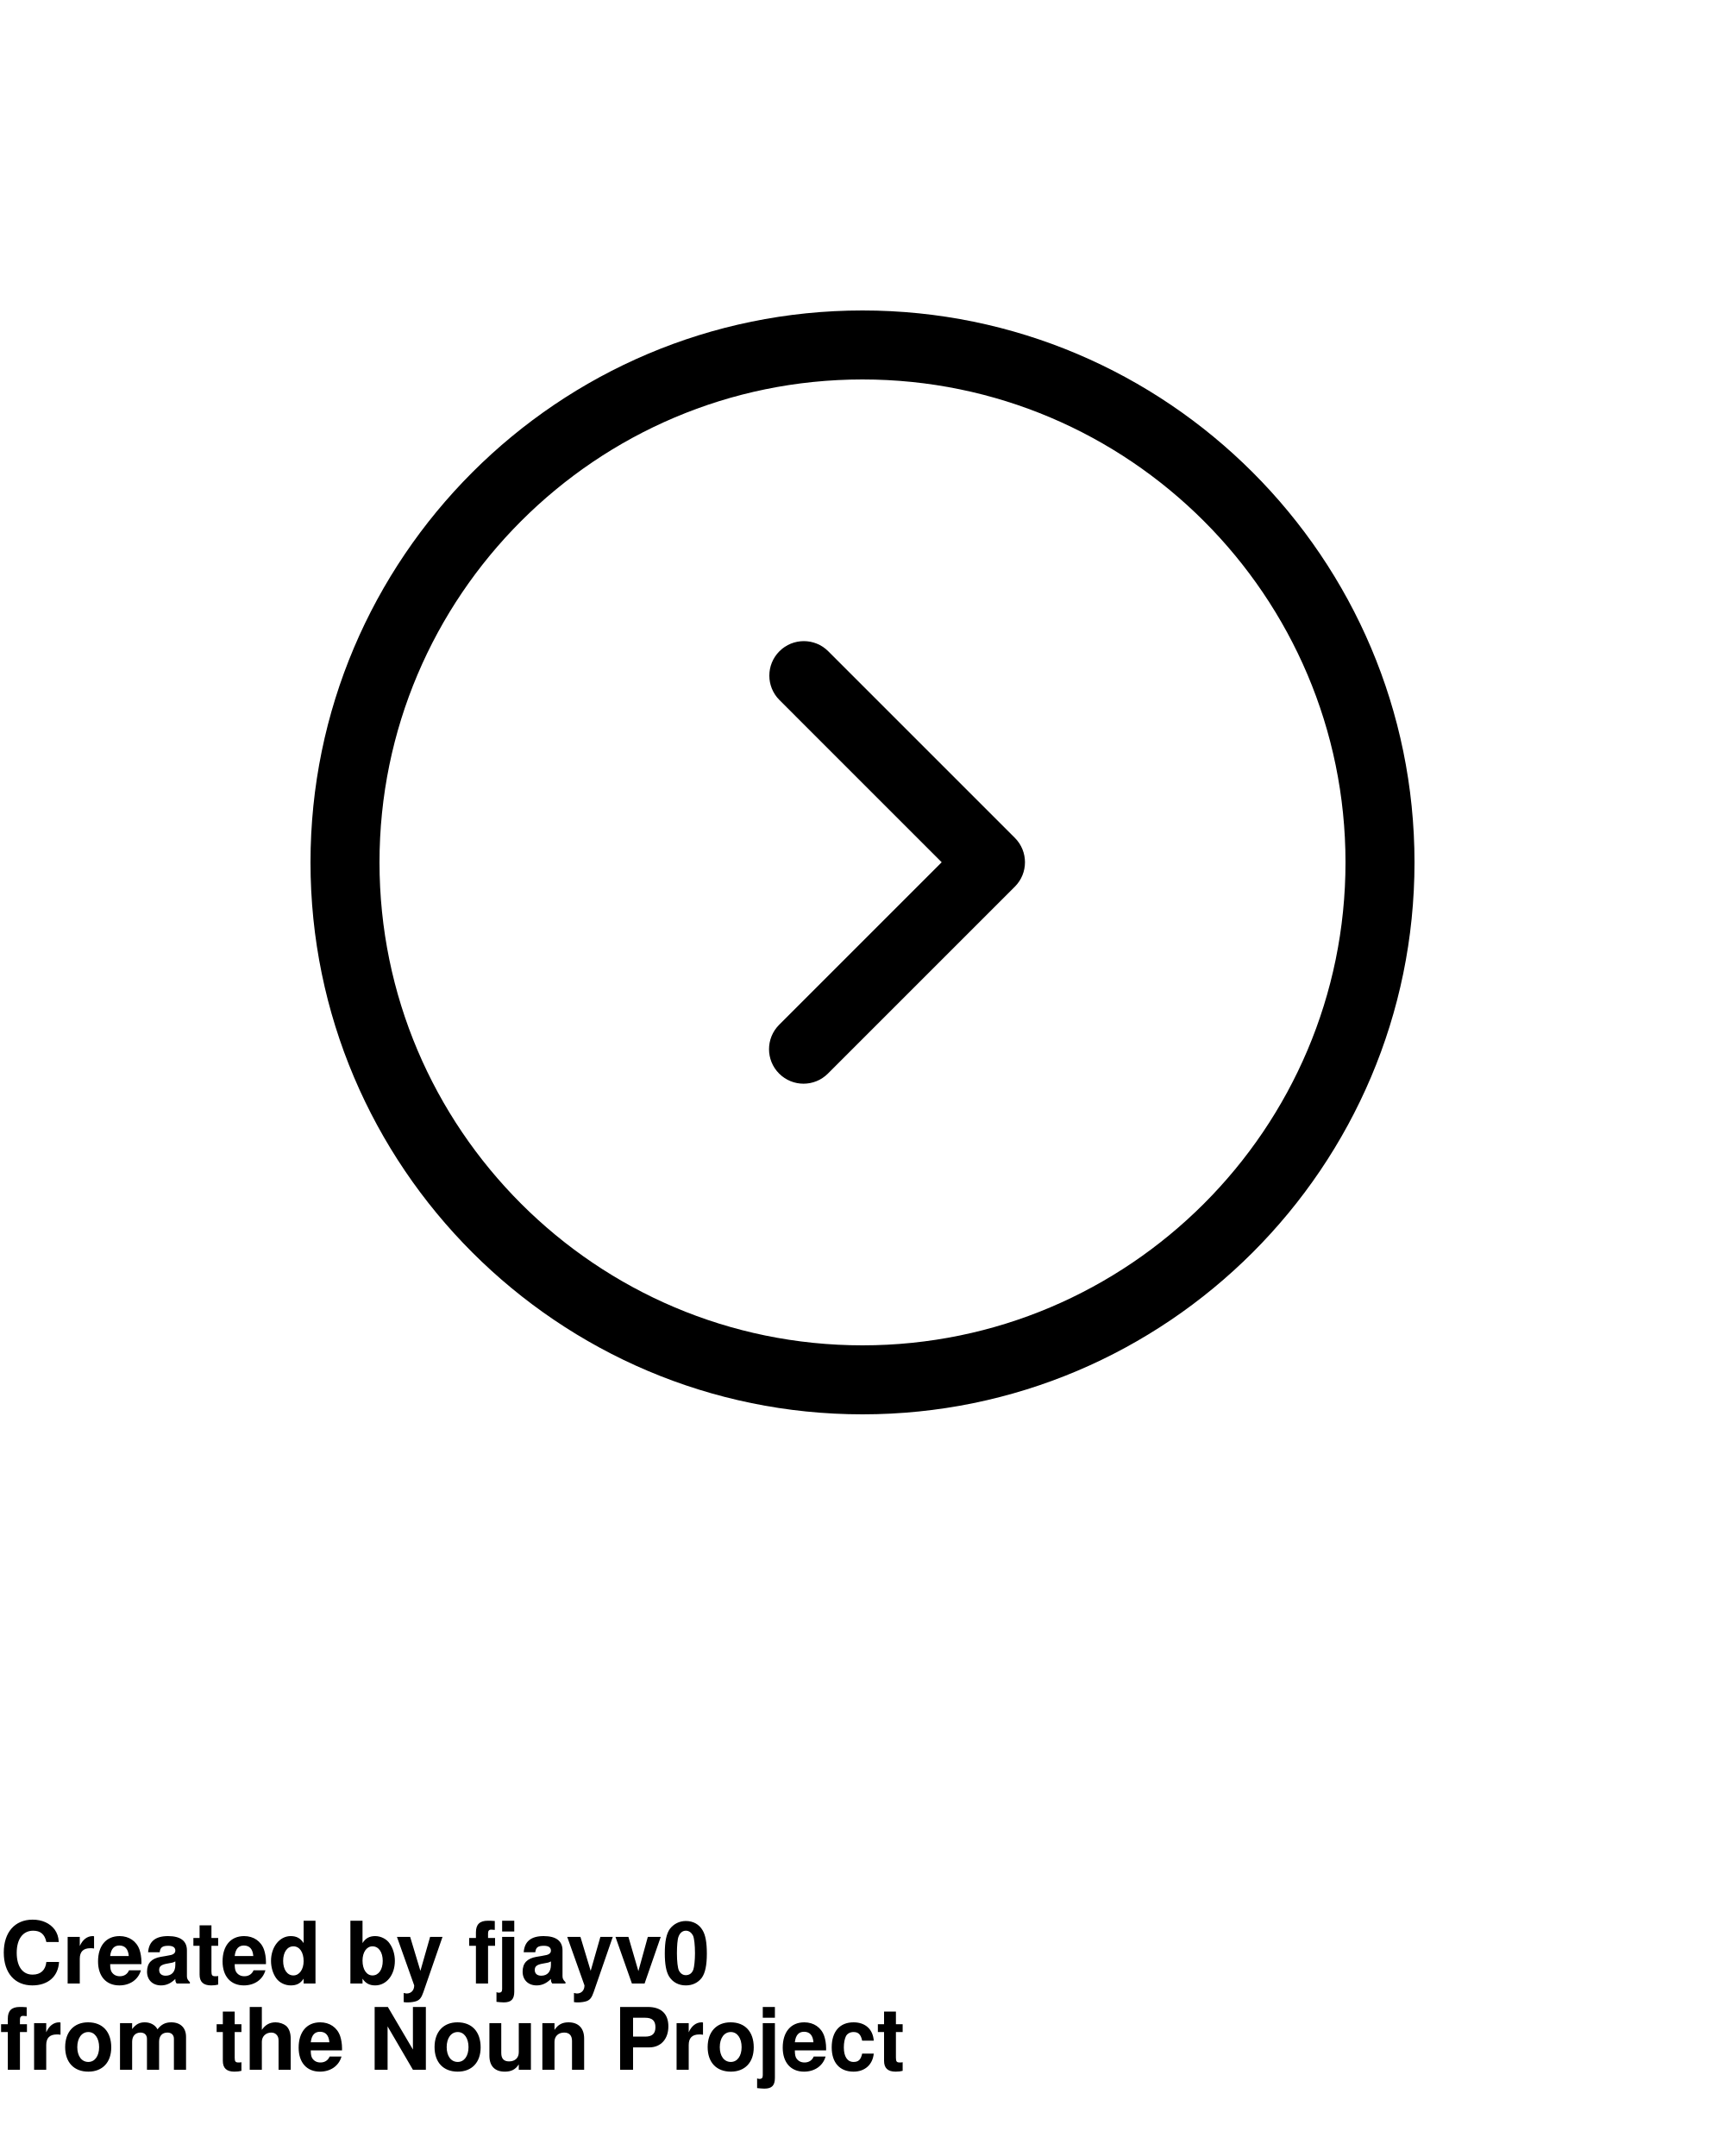
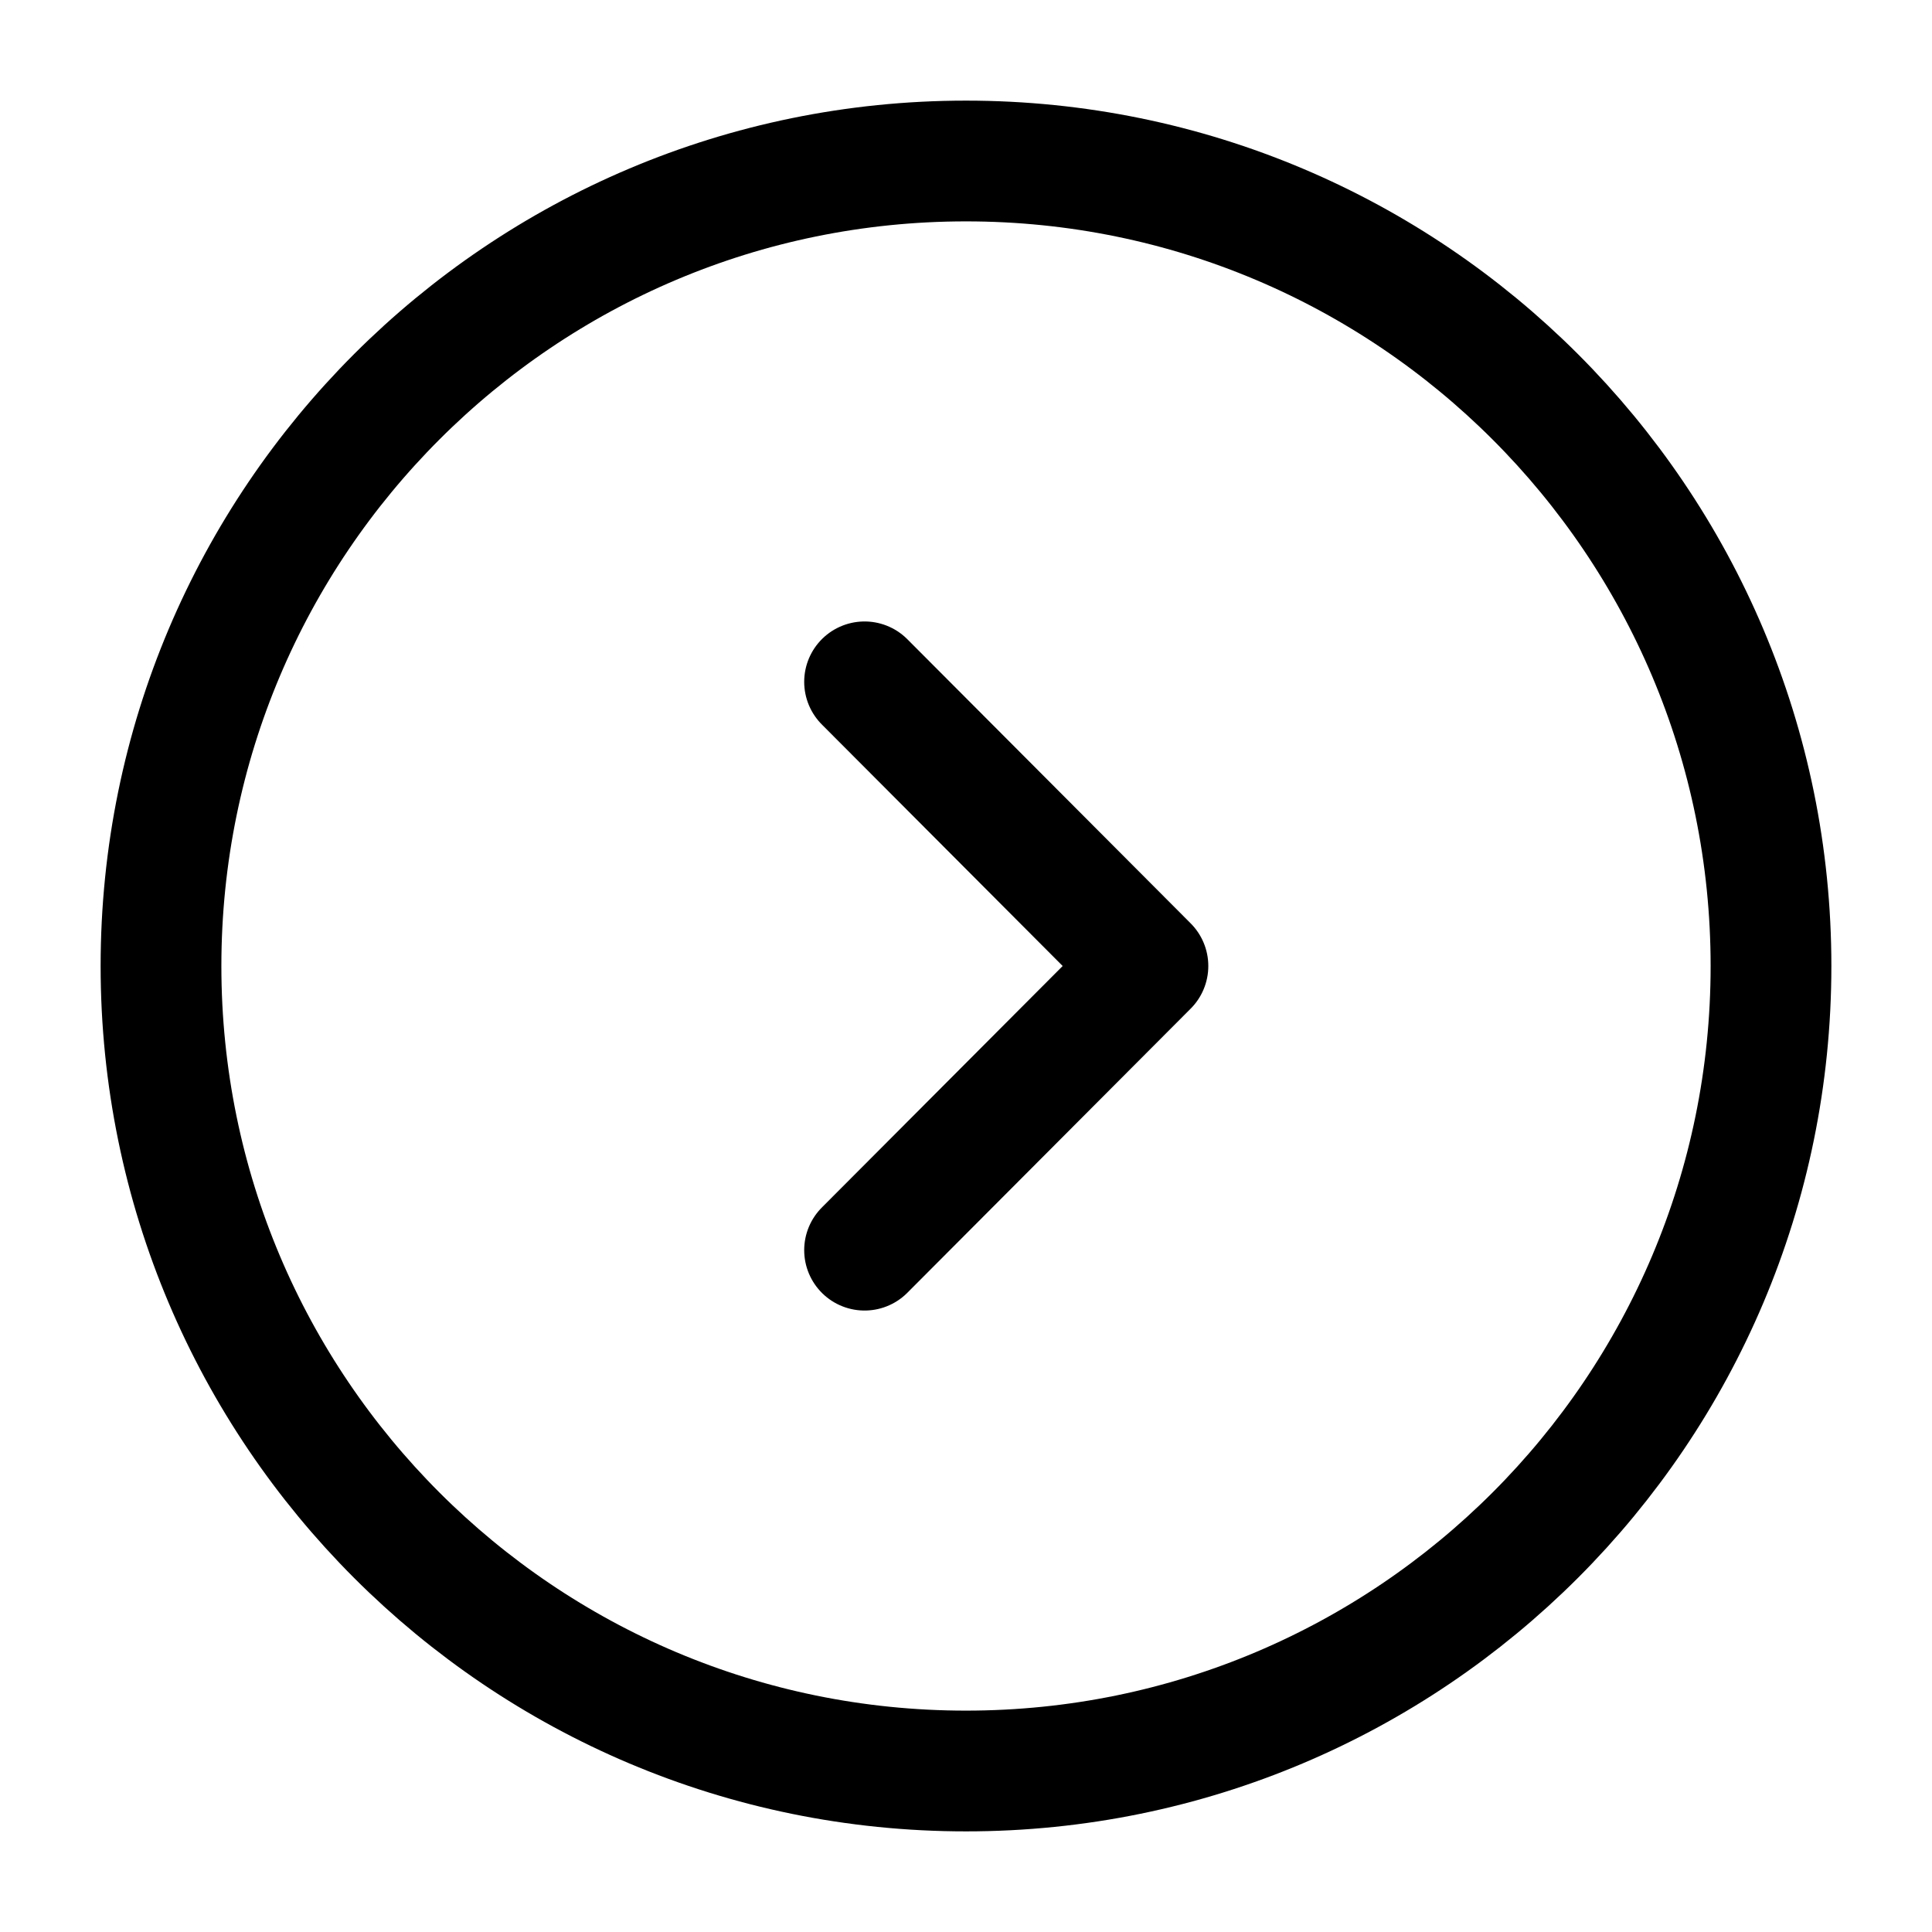
- <svg xmlns="http://www.w3.org/2000/svg" data-name="Layer 1" viewBox="0 0 100 125" x="0px" y="0px">
-   <path d="M46.581,62.83c-.512,0-1.023-.195-1.414-.586-.781-.781-.781-2.047,0-2.828l9.424-9.424-9.406-9.407c-.781-.781-.781-2.047,0-2.828,.781-.781,2.047-.781,2.828,0l10.82,10.821c.781,.781,.781,2.047,0,2.828l-10.838,10.838c-.391,.391-.902,.586-1.414,.586Zm35.419-12.83c0-17.645-14.355-32-32-32S18,32.355,18,50s14.355,32,32,32,32-14.355,32-32Zm-4,0c0,15.439-12.561,28-28,28s-28-12.561-28-28,12.561-28,28-28,28,12.561,28,28Z" />
-   <text x="0" y="115" fill="#000000" font-size="5px" font-weight="bold" font-family="'Helvetica Neue', Helvetica, Arial-Unicode, Arial, Sans-serif">Created by fjayv0</text>
-   <text x="0" y="120" fill="#000000" font-size="5px" font-weight="bold" font-family="'Helvetica Neue', Helvetica, Arial-Unicode, Arial, Sans-serif">from the Noun Project</text>
+ <svg xmlns="http://www.w3.org/2000/svg" width="800px" height="800px" viewBox="0 0 24 24" fill="none">
+   <path d="M12 22C17.523 22 22 17.523 22 12C22 6.477 17.523 2 12 2C6.477 2 2 6.477 2 12C2 17.523 6.477 22 12 22Z" stroke="currentColor" stroke-width="1.5" stroke-miterlimit="10" stroke-linecap="round" stroke-linejoin="round" />
+   <path d="M10.74 15.53L14.26 12L10.74 8.47" stroke="currentColor" stroke-width="1.5" stroke-linecap="round" stroke-linejoin="round" />
</svg>
